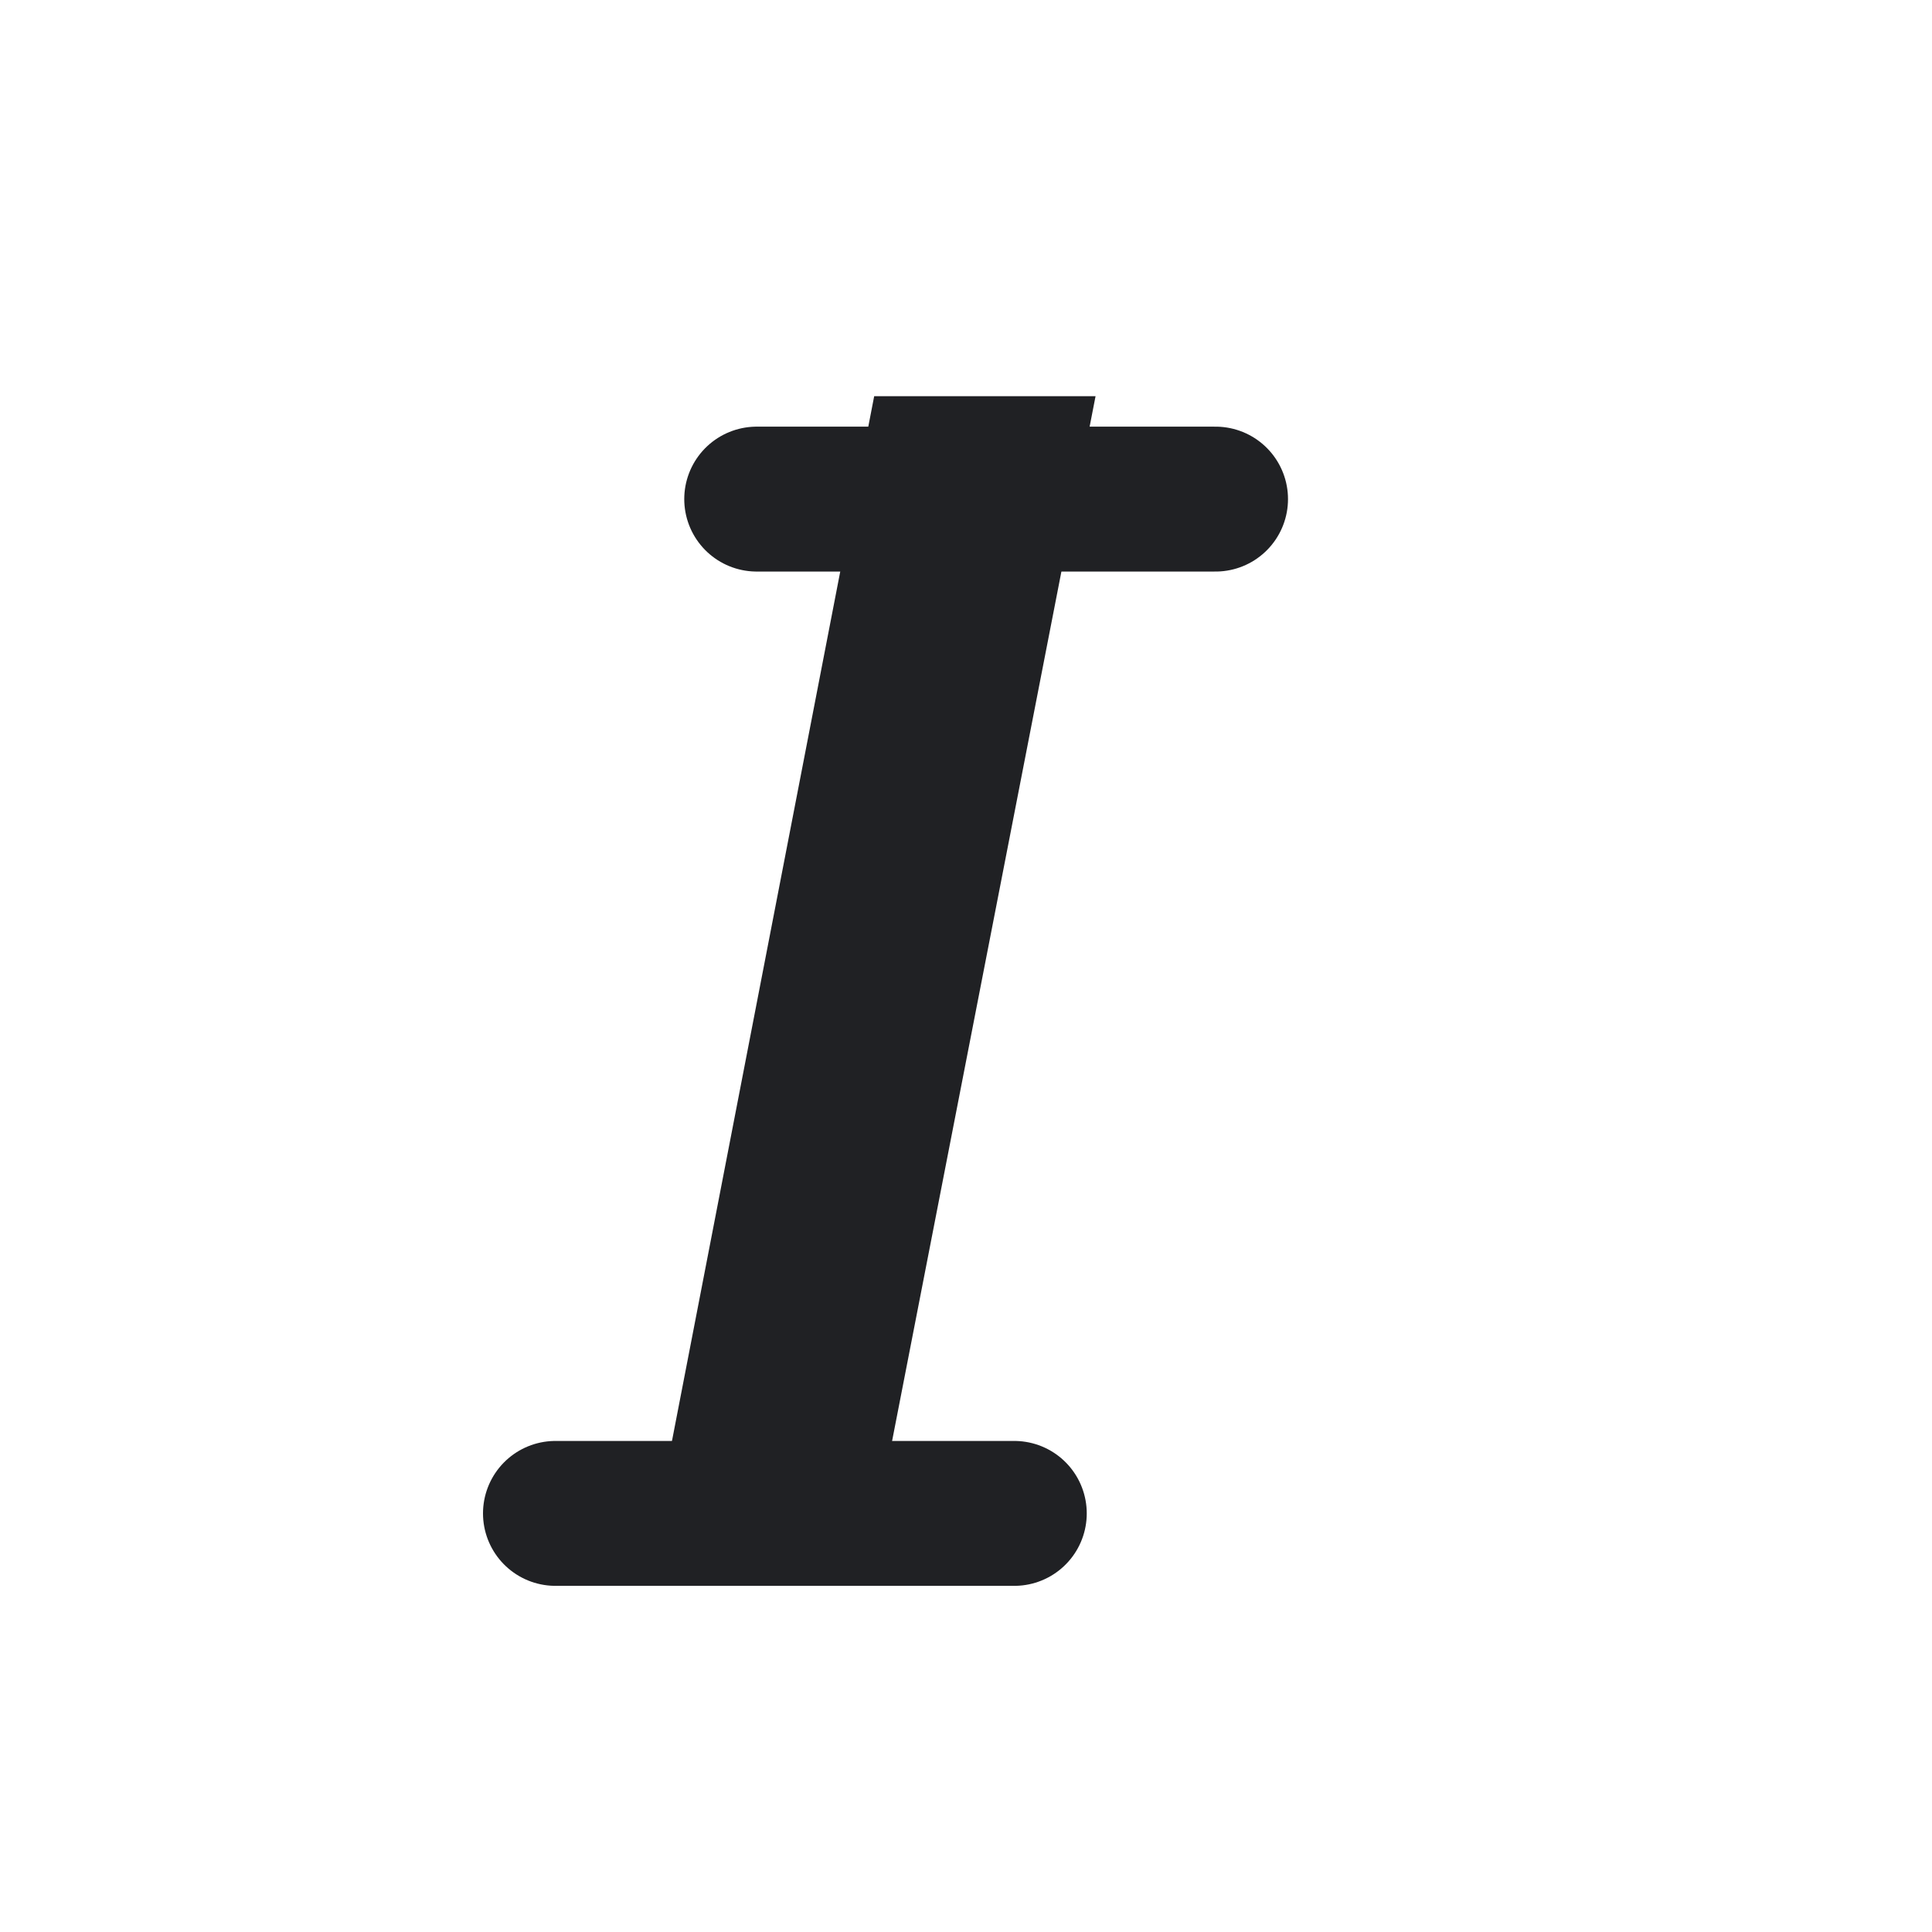
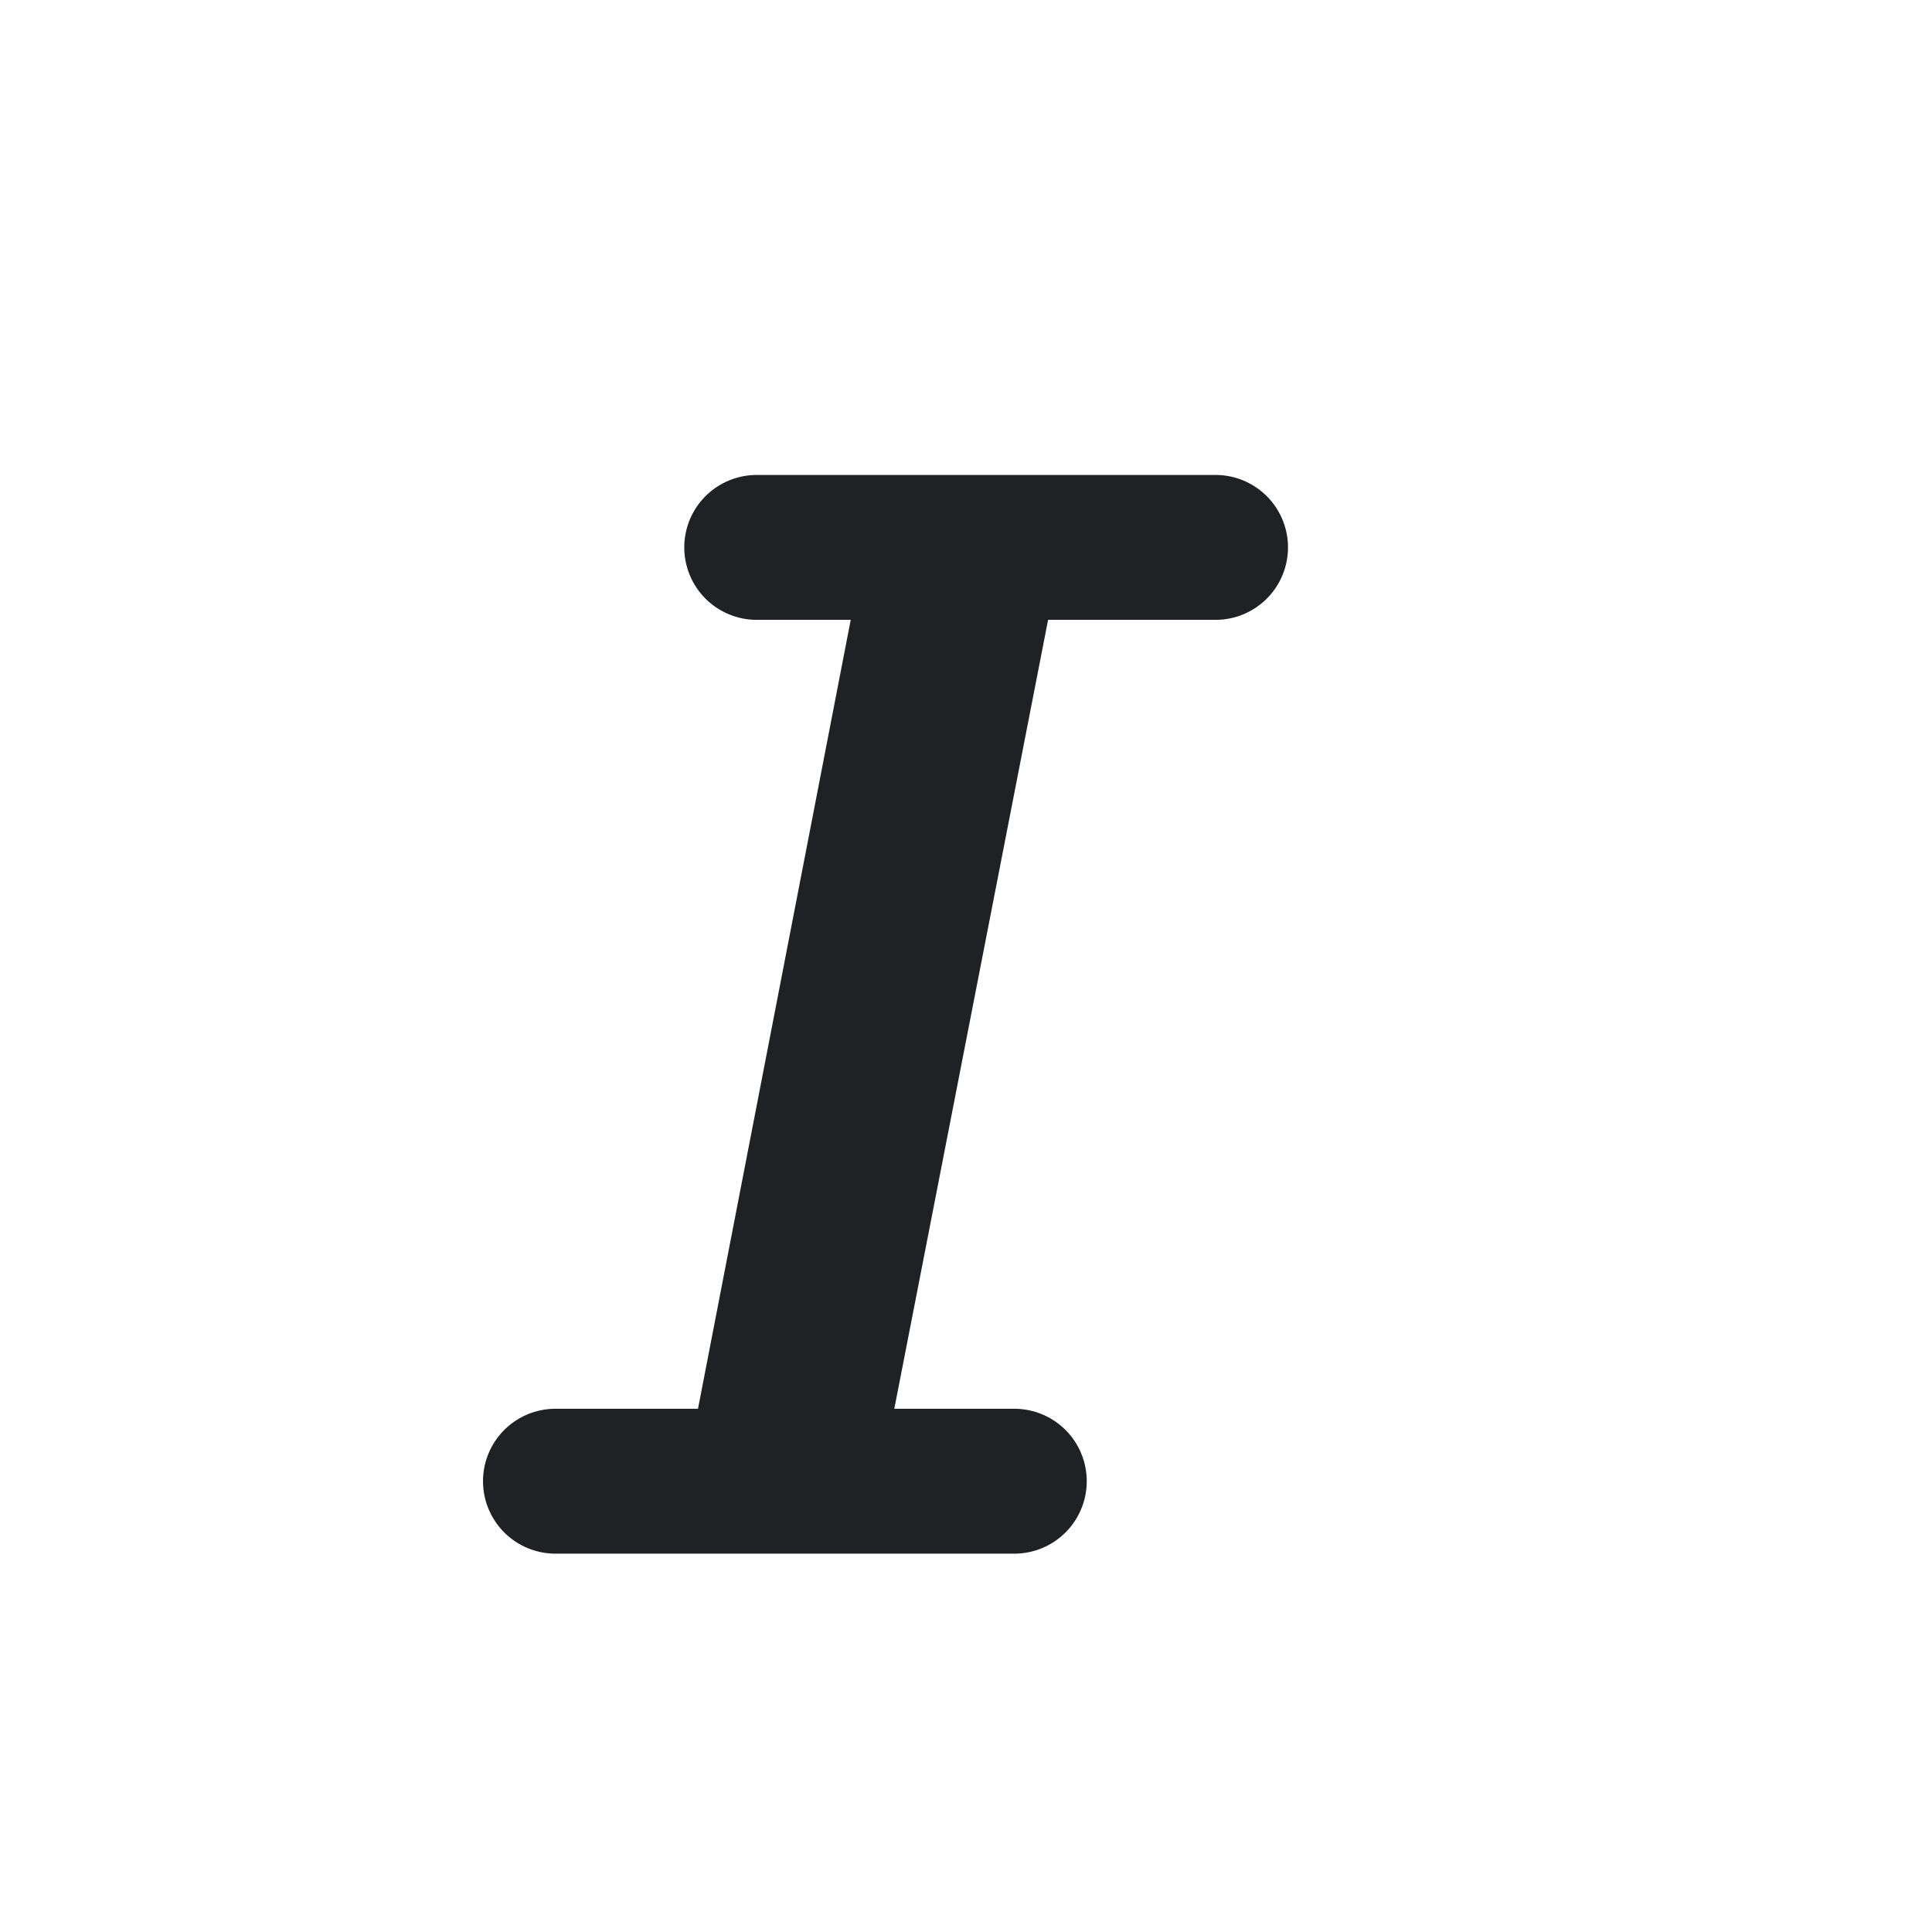
<svg xmlns="http://www.w3.org/2000/svg" viewBox="0 0 24 24" aria-hidden="true">
-   <path d="M9.4 6.2h5.7" stroke="#202124" stroke-width="1.8" stroke-linecap="round" />
-   <text x="8" y="18" fill="#202124" font-family="Arial, sans-serif" font-size="19" font-weight="700" font-style="italic">I</text>
-   <path d="M6.9 18.8h5.7" stroke="#202124" stroke-width="1.8" stroke-linecap="round" />
+   <path d="M9.4 6.8h5.7" stroke="#202124" stroke-width="1.8" stroke-linecap="round" />
+   <text x="8.2" y="18.4" fill="#202124" font-family="Arial, sans-serif" font-size="17" font-weight="700" font-style="italic">I</text>
+   <path d="M6.9 18.4h5.7" stroke="#202124" stroke-width="1.8" stroke-linecap="round" />
</svg>
